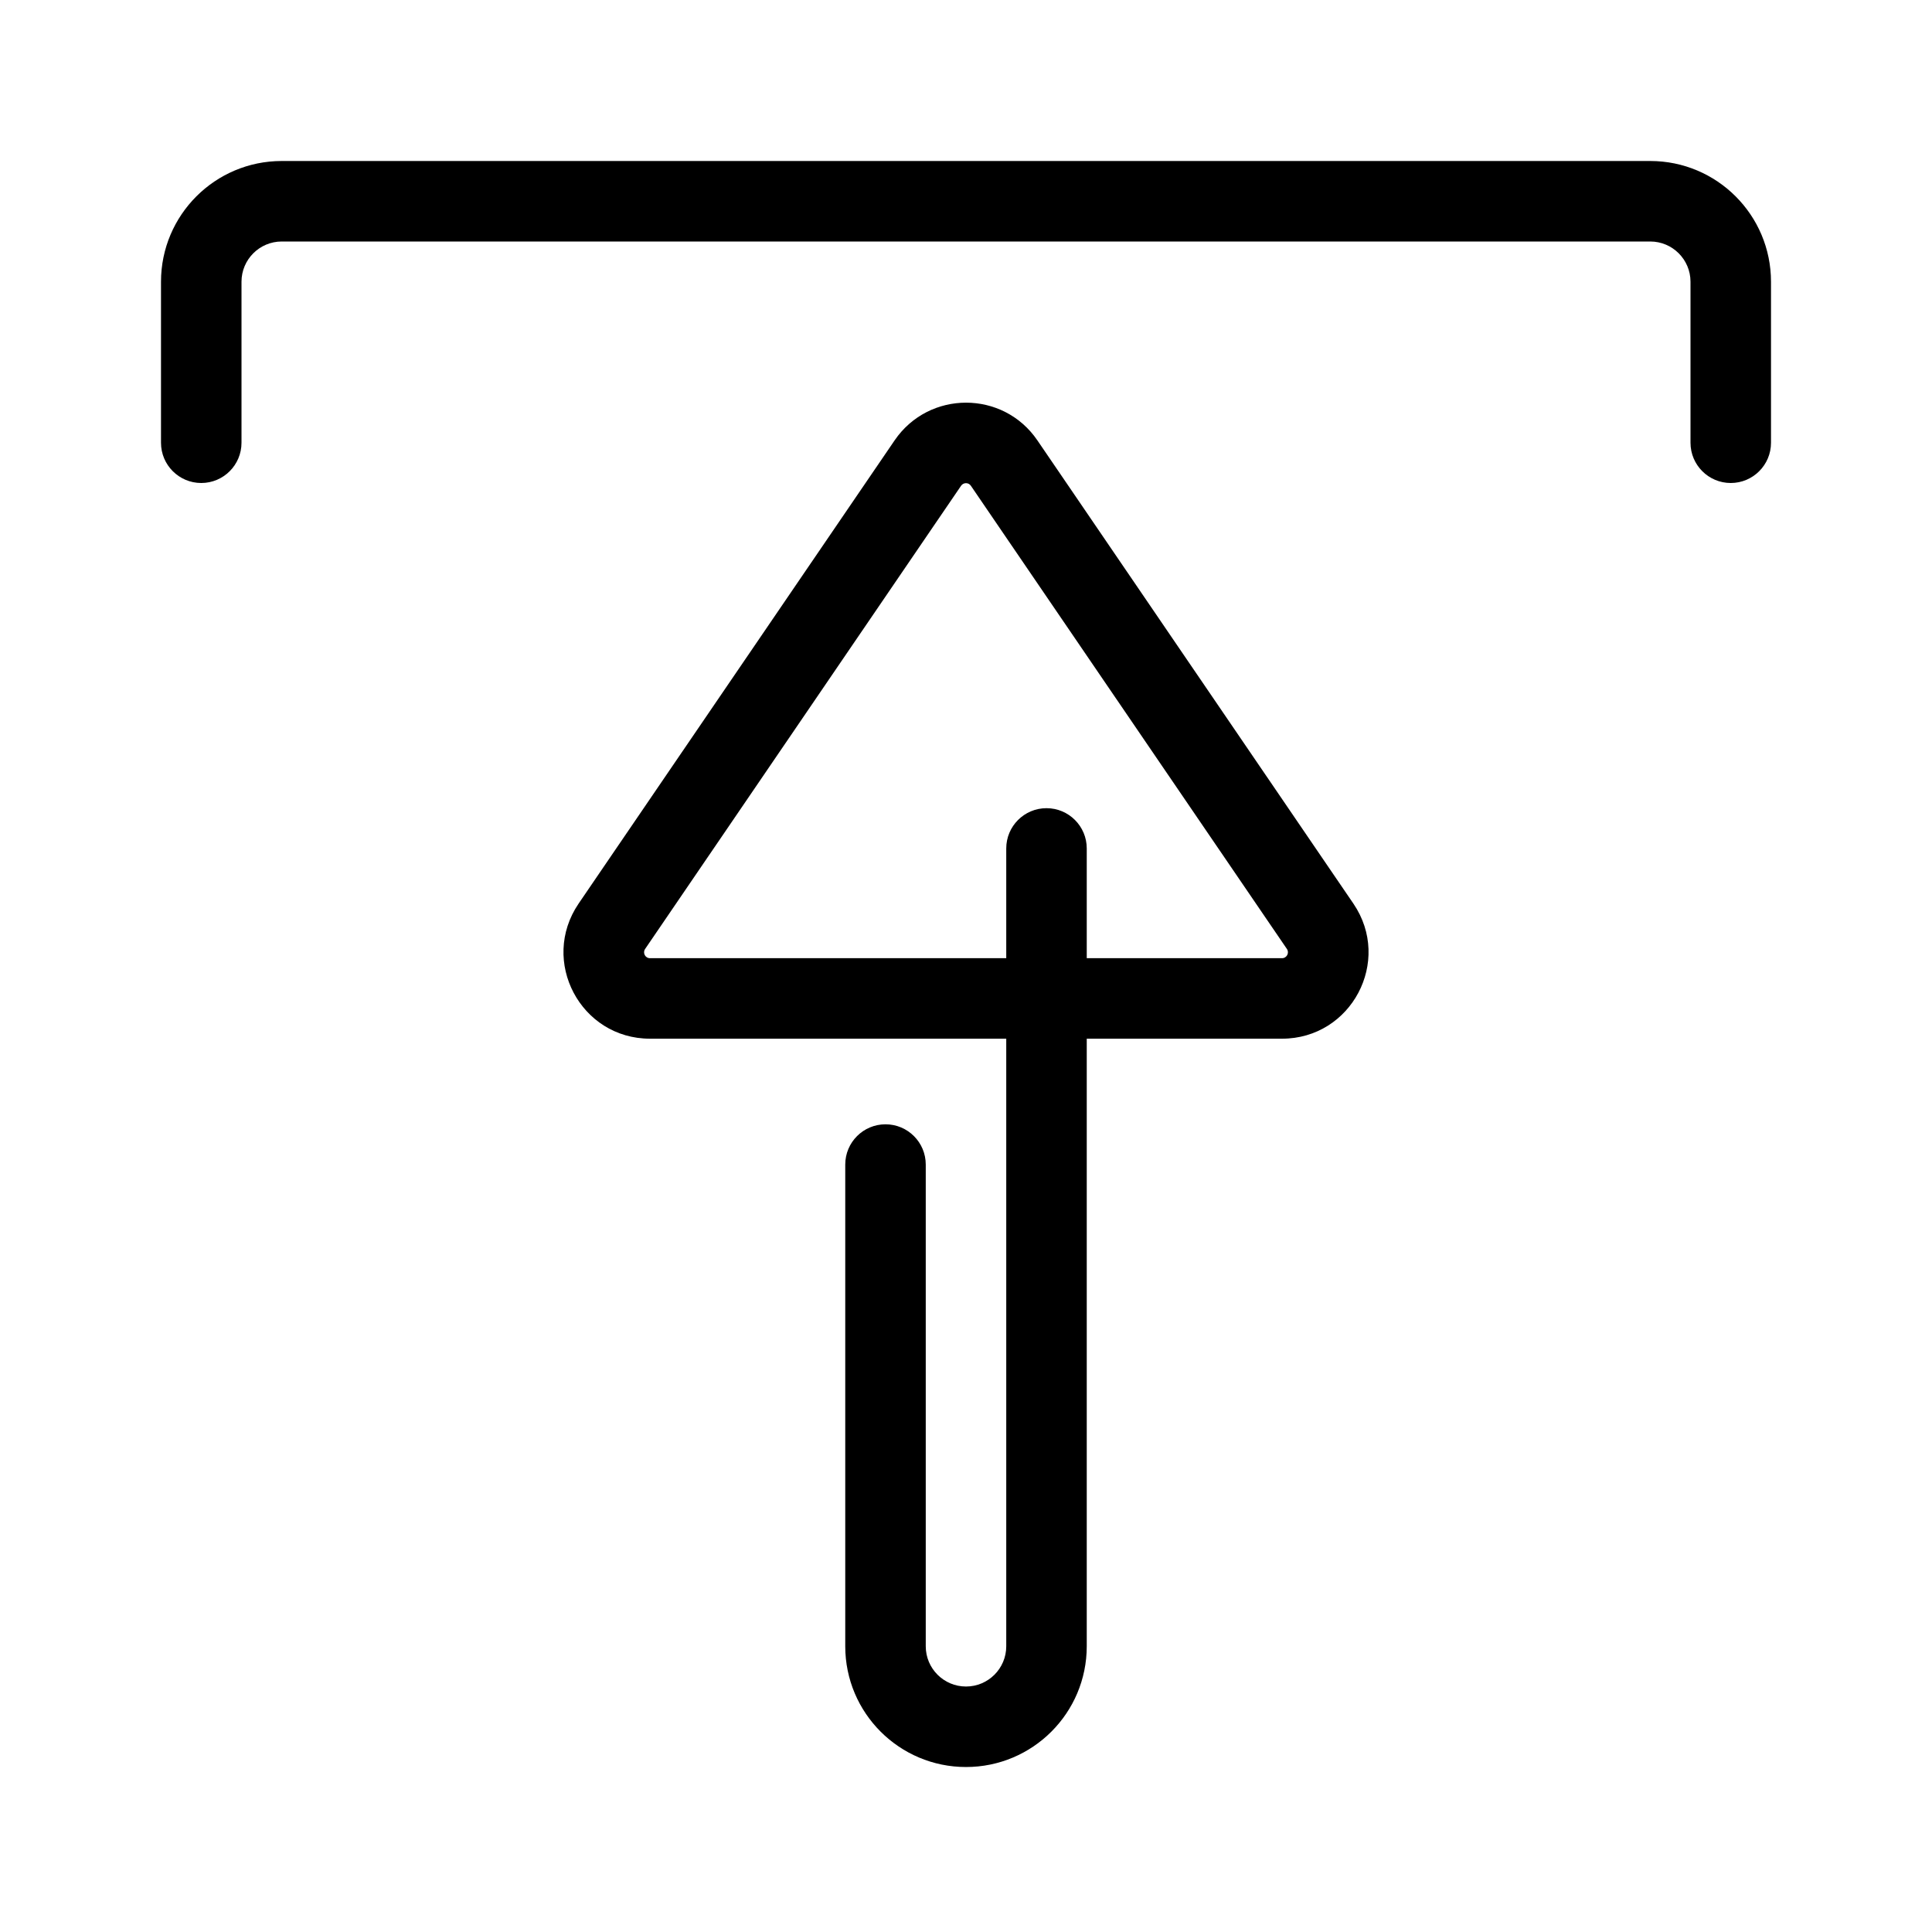
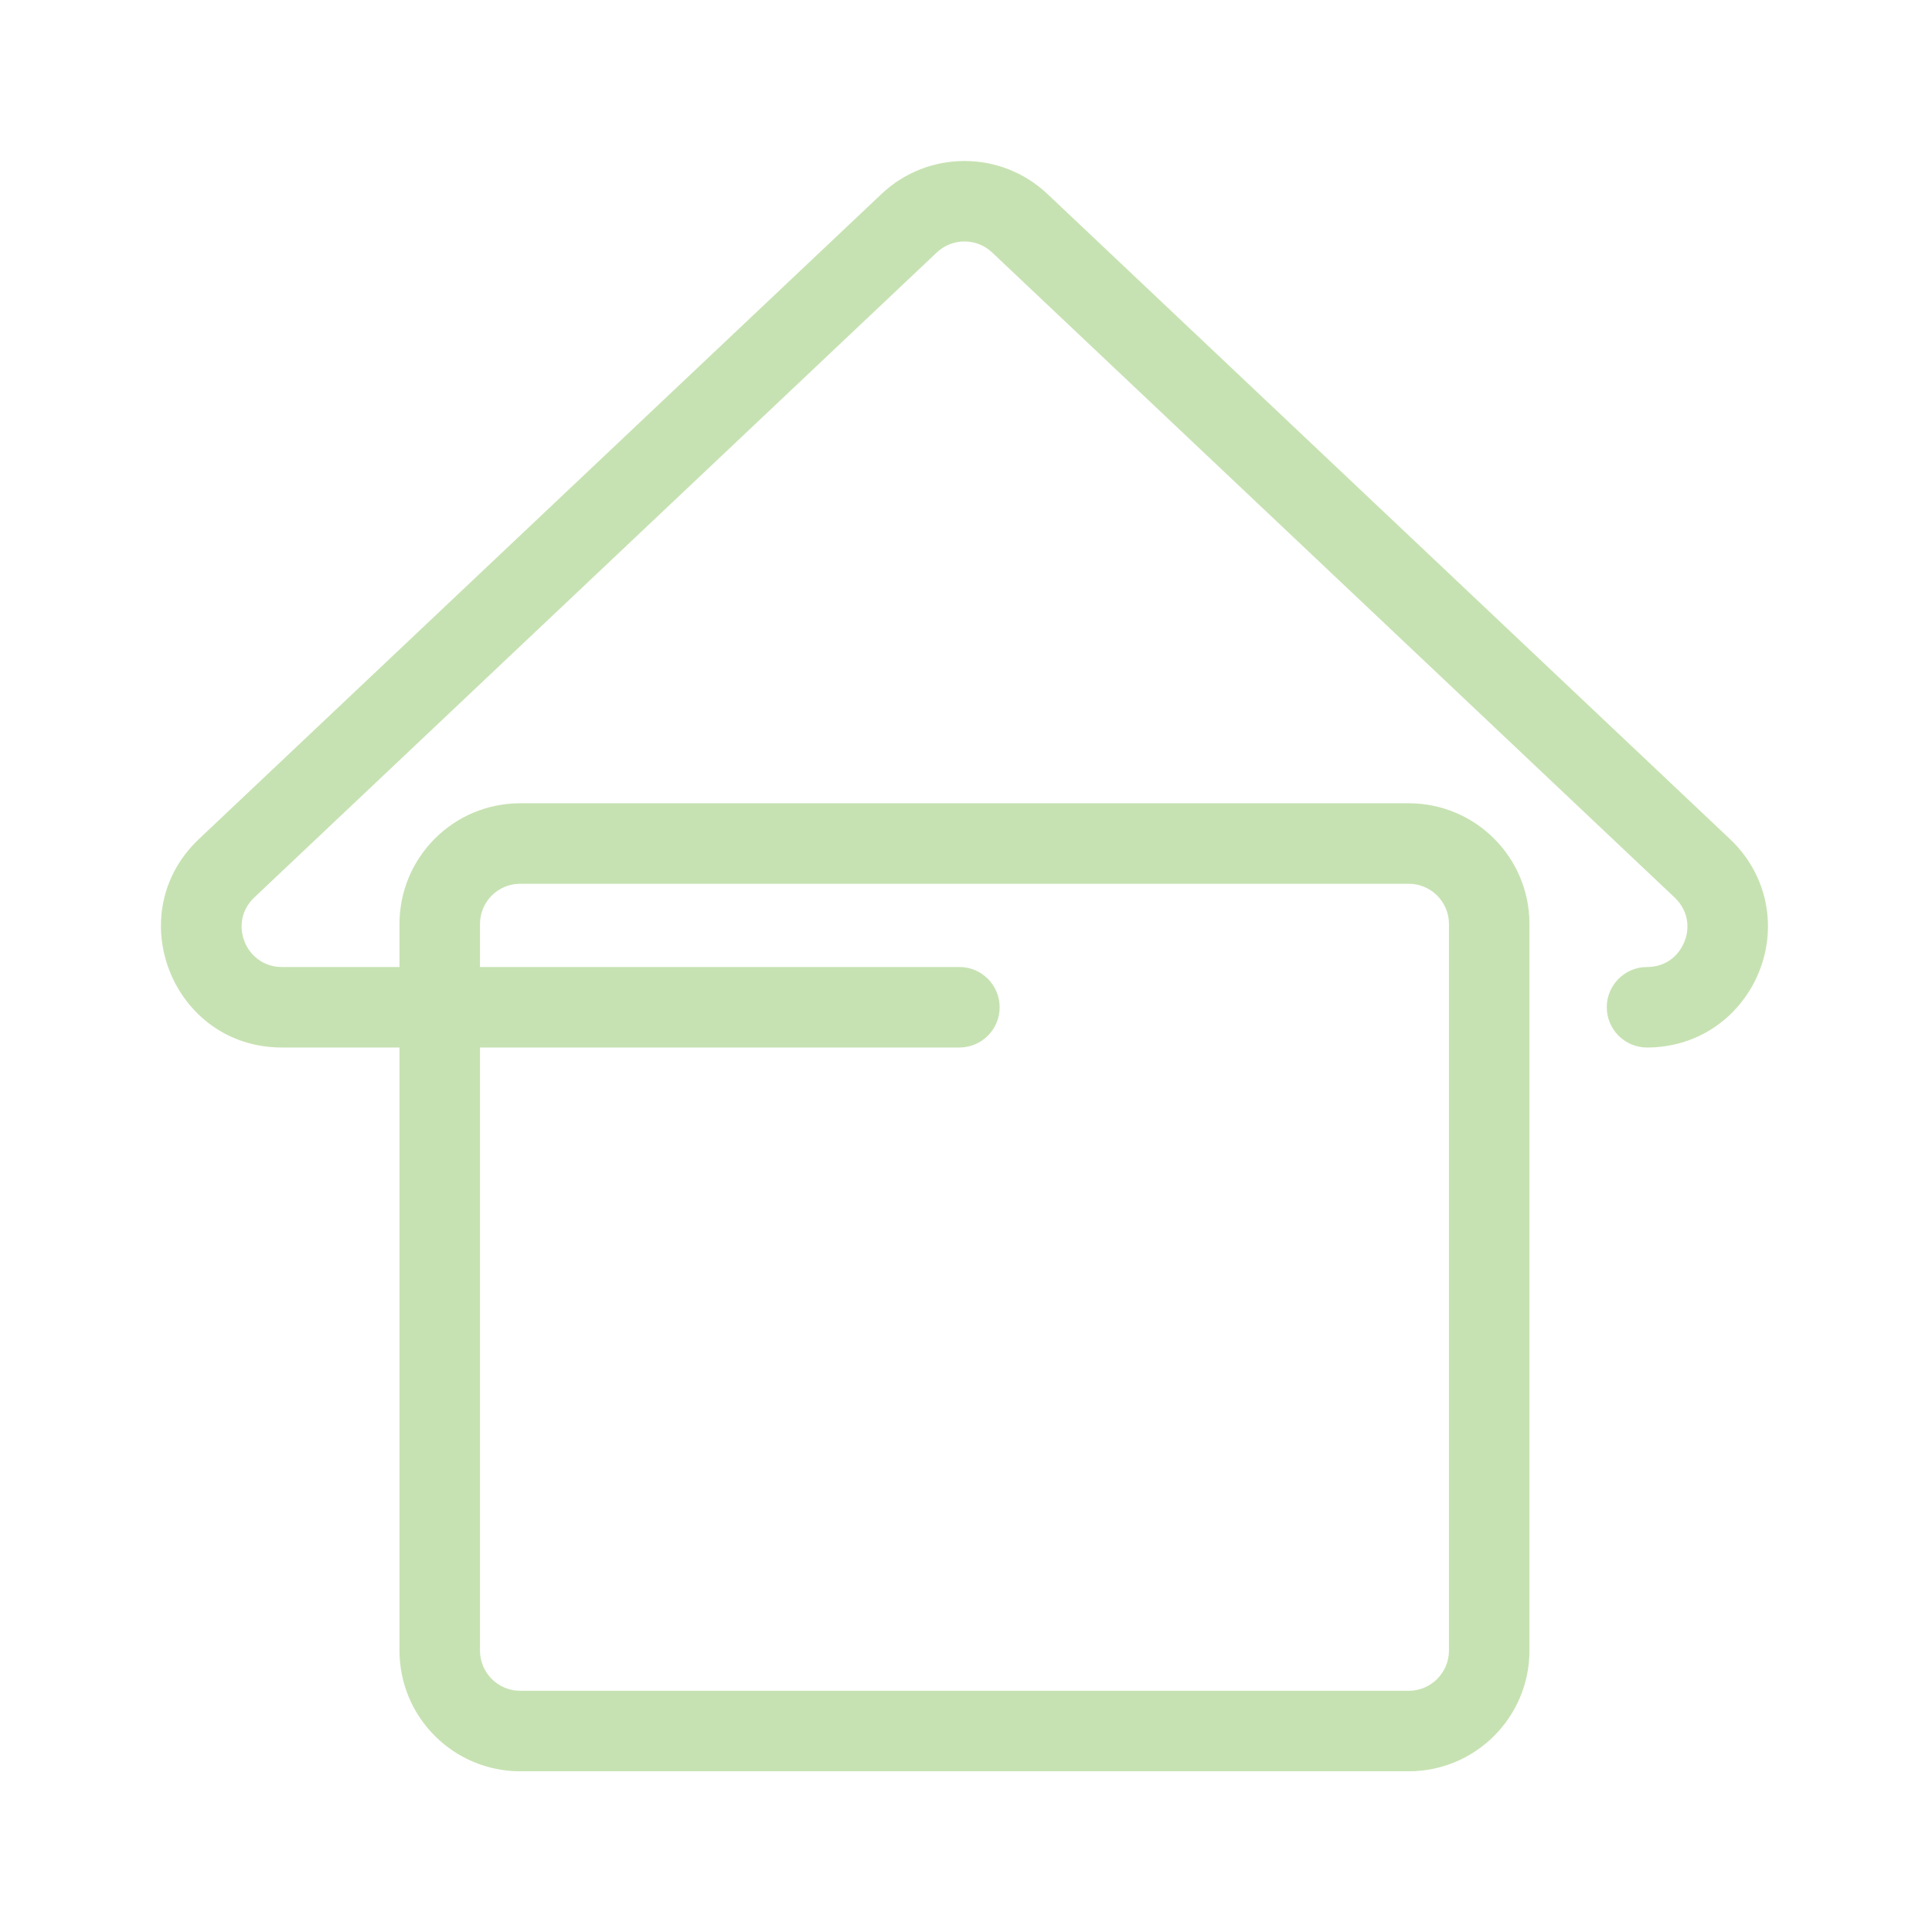
- <svg xmlns="http://www.w3.org/2000/svg" width="800px" height="800px" viewBox="0 0 48 48" fill="none">
+ <svg xmlns="http://www.w3.org/2000/svg" width="800px" height="800px" viewBox="0 0 48 48" fill="none" stroke="">
  <g id="SVGRepo_bgCarrier" stroke-width="0" />
  <g id="SVGRepo_tracerCarrier" stroke-linecap="round" stroke-linejoin="round" />
  <g id="SVGRepo_iconCarrier">
-     <g id="upload">
-       <g id="upload_2">
-         <path id="Combined Shape" fill-rule="evenodd" clip-rule="evenodd" d="M6 7V11C6 11.552 5.552 12 5 12C4.448 12 4 11.552 4 11V7C4 5.343 5.344 4 7 4H41C42.656 4 44 5.343 44 7V11C44 11.552 43.552 12 43 12C42.448 12 42 11.552 42 11V7C42 6.448 41.552 6 41 6H7C6.448 6 6 6.448 6 7ZM25.773 10.94C24.922 9.692 23.081 9.692 22.227 10.94L14.375 22.45C13.405 23.878 14.424 25.806 16.149 25.806H25V40.901C25 41.453 24.552 41.901 24 41.901C23.448 41.901 23 41.453 23 40.901V28.933C23 28.381 22.552 27.933 22 27.933C21.448 27.933 21 28.381 21 28.933V40.901C21 42.558 22.344 43.901 24 43.901C25.656 43.901 27 42.558 27 40.901V25.806H31.851C33.576 25.806 34.595 23.878 33.626 22.452L25.773 10.94ZM27 23.806H31.851C31.969 23.806 32.039 23.674 31.973 23.577L24.12 12.067C24.063 11.983 23.937 11.983 23.878 12.068L16.028 23.576C15.961 23.674 16.03 23.806 16.149 23.806H25V21.079C25 20.527 25.448 20.079 26 20.079C26.552 20.079 27 20.527 27 21.079V23.806Z" fill="#000000" />
+     <g id="home">
+       <g id="home_2">
+         <path id="Combined Shape" fill-rule="evenodd" clip-rule="evenodd" d="M43.47 24.607C44.206 23.408 44.053 21.856 42.978 20.844L26.023 4.819C24.865 3.727 23.059 3.727 21.902 4.818L4.943 20.845C2.972 22.708 4.291 26.025 7.004 26.025H9.925V41.007C9.925 42.664 11.268 44.007 12.925 44.007H34.999C36.656 44.007 37.999 42.664 37.999 41.007V22.957C37.999 21.299 36.656 19.957 34.999 19.957H12.925C11.268 19.957 9.925 21.299 9.925 22.957V24.025H7.004C6.101 24.025 5.66 22.919 6.317 22.298L23.275 6.272C23.661 5.908 24.263 5.908 24.65 6.273L41.605 22.298C41.964 22.637 42.018 23.13 41.778 23.54C41.774 23.546 41.77 23.552 41.767 23.558C41.585 23.852 41.288 24.025 40.92 24.025C40.367 24.025 39.92 24.473 39.92 25.025C39.92 25.577 40.367 26.025 40.92 26.025C41.983 26.025 42.906 25.495 43.448 24.641C43.456 24.63 43.463 24.618 43.47 24.607ZM11.925 41.007V26.025H23.836C24.388 26.025 24.836 25.578 24.836 25.025C24.836 24.473 24.388 24.025 23.836 24.025H11.925V22.957C11.925 22.404 12.372 21.957 12.925 21.957H34.999C35.551 21.957 35.999 22.404 35.999 22.957V41.007C35.999 41.559 35.551 42.007 34.999 42.007H12.925C12.372 42.007 11.925 41.559 11.925 41.007Z" fill="#c7e2b2" />
      </g>
    </g>
  </g>
</svg>
